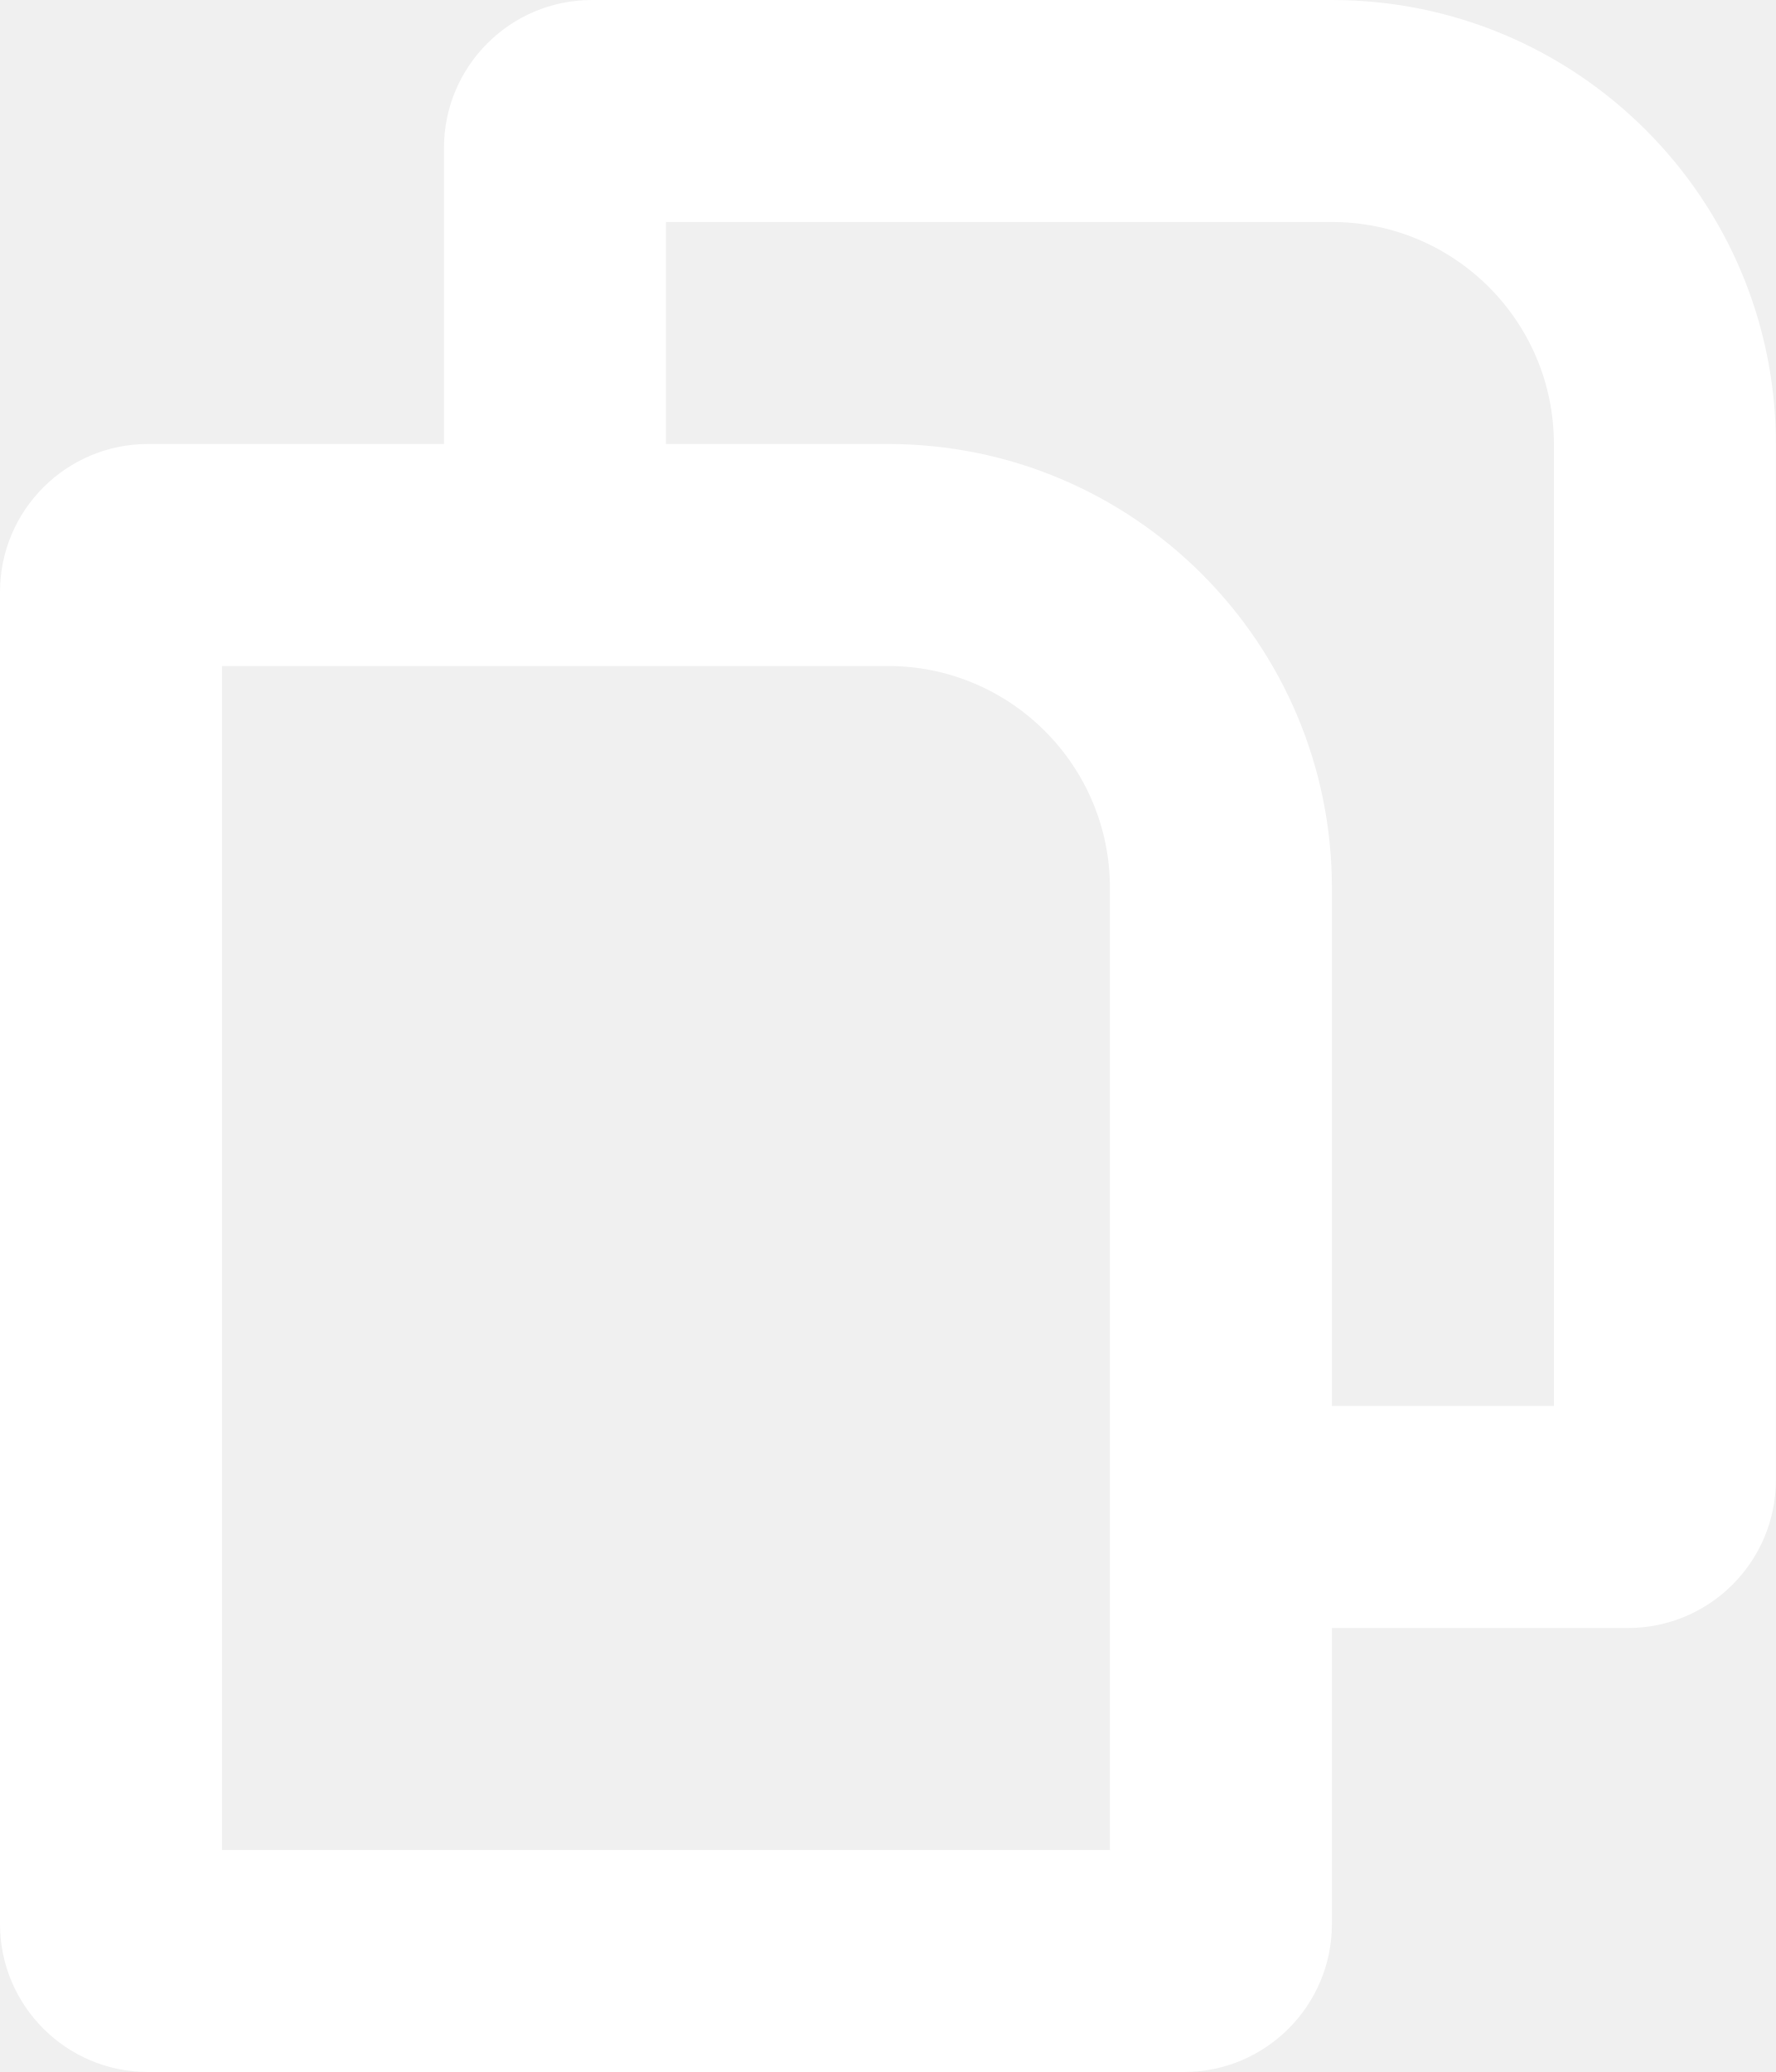
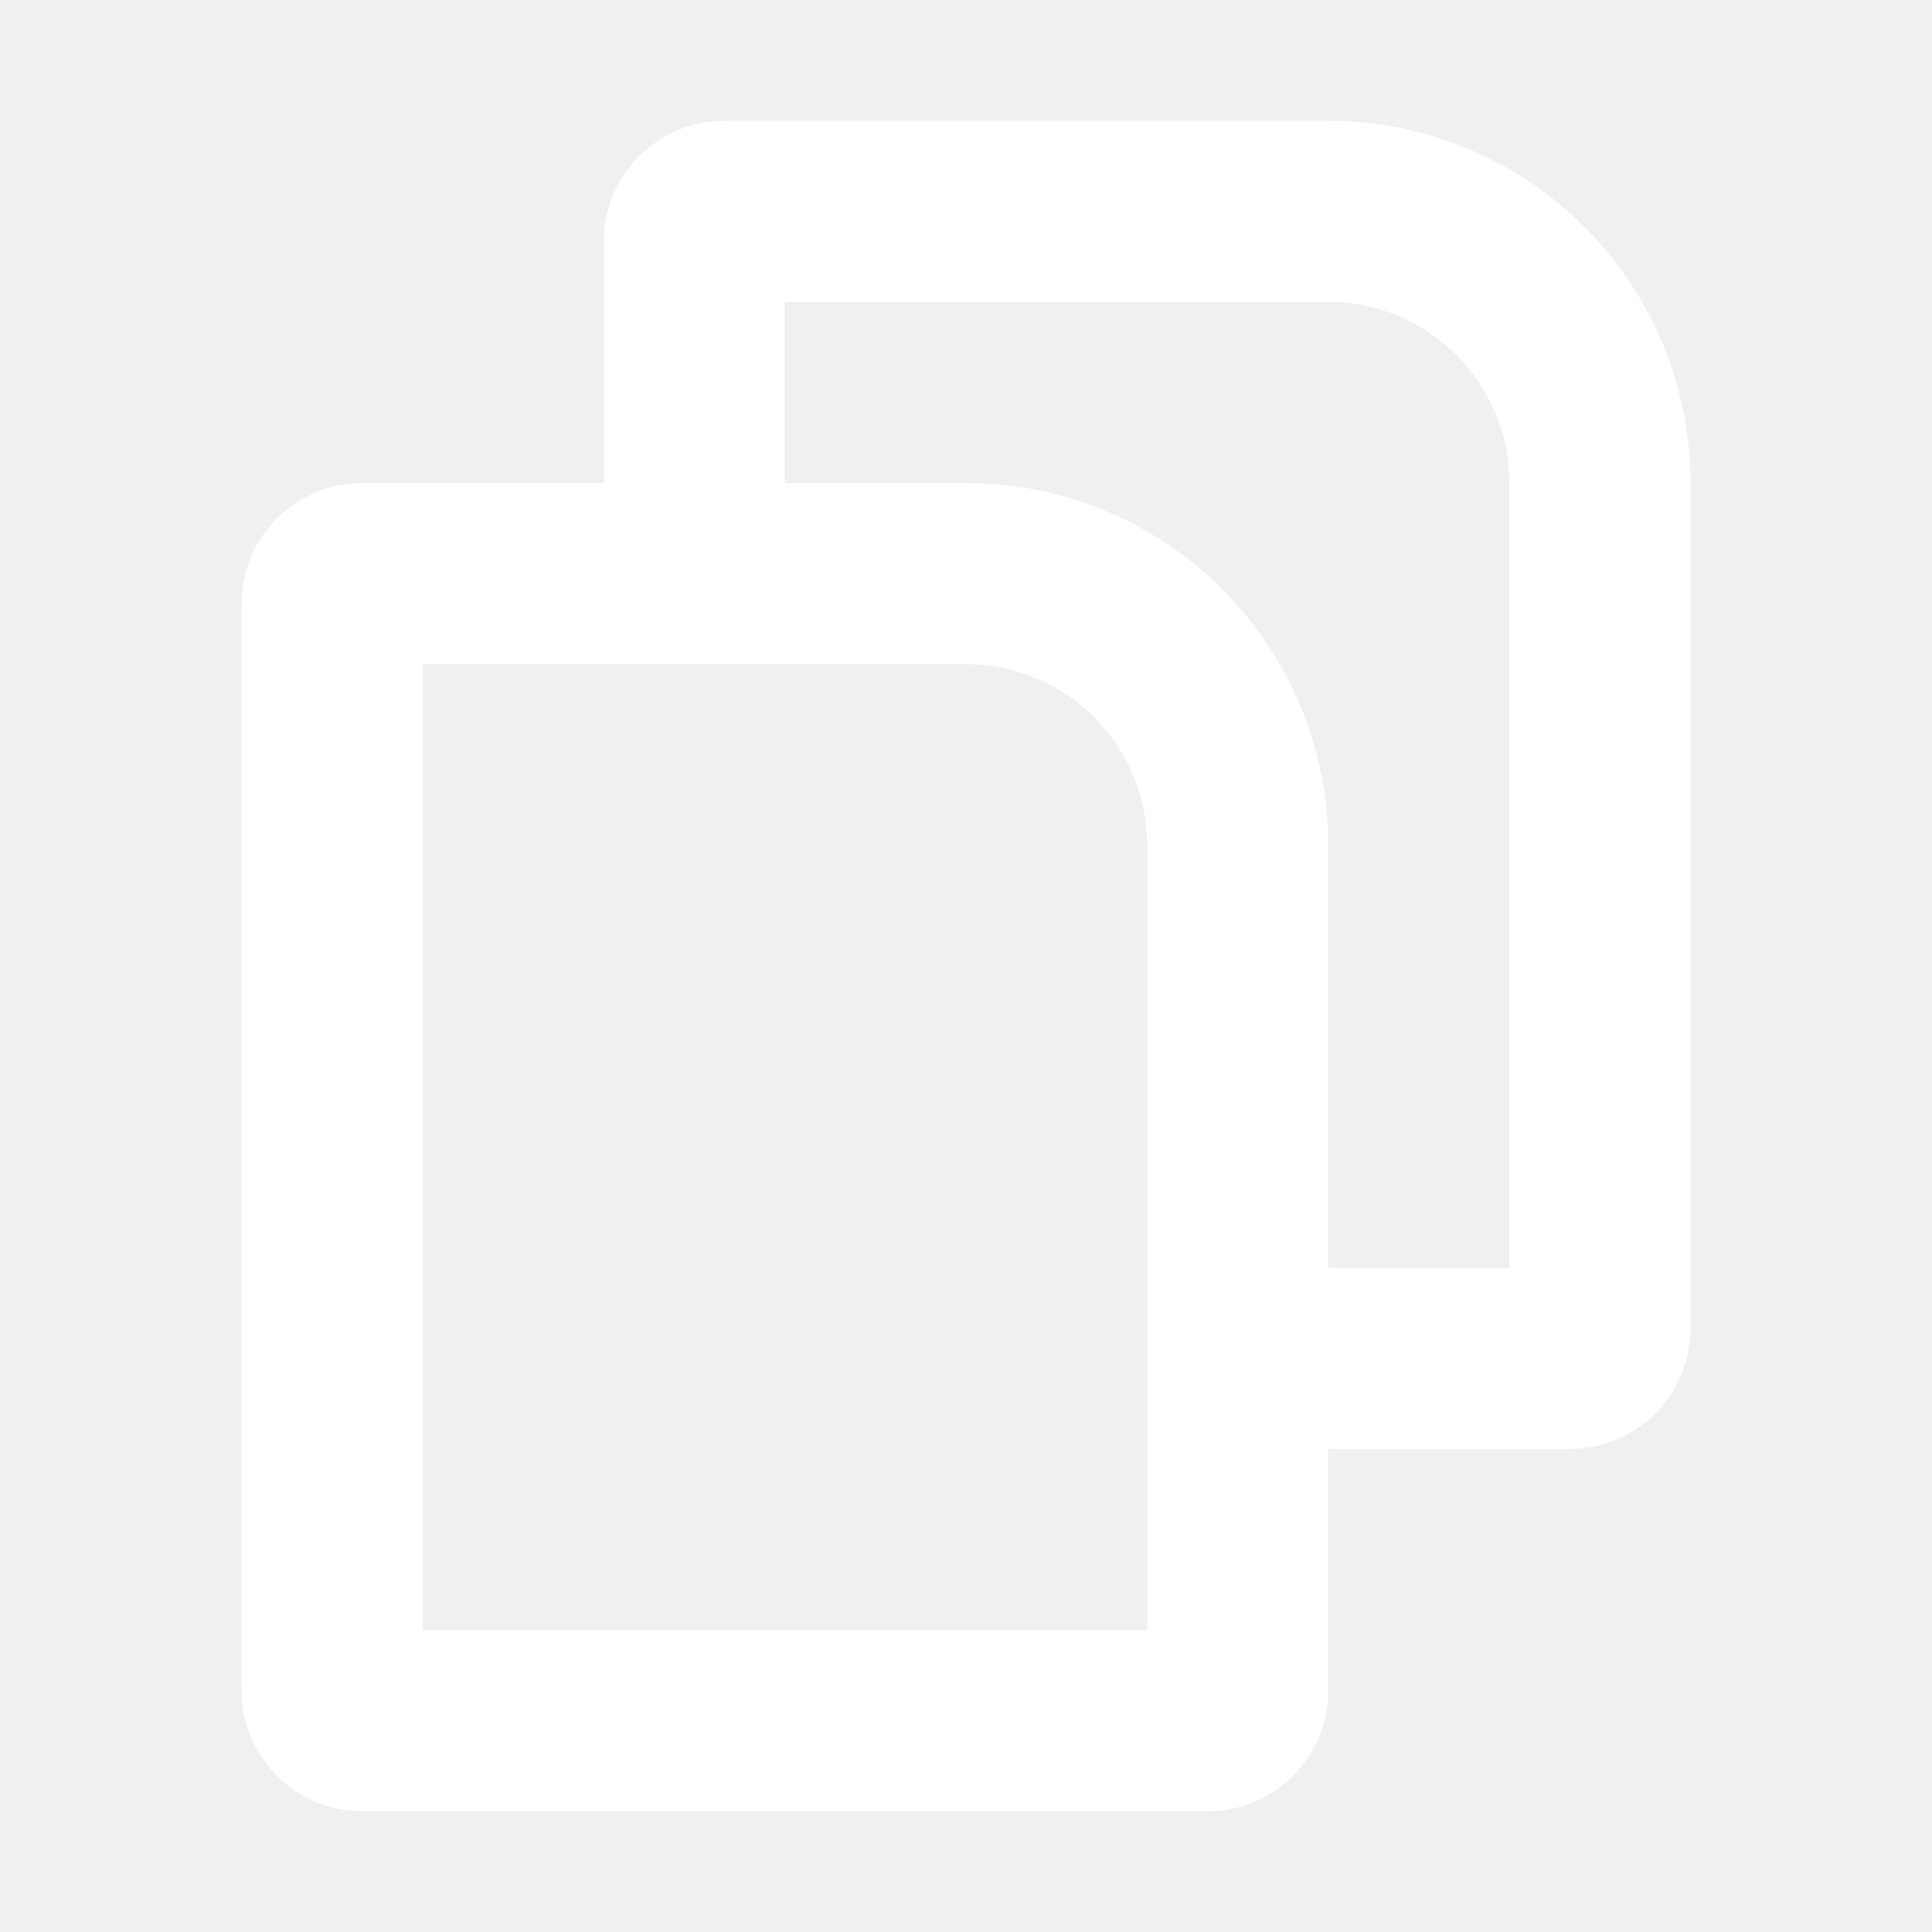
- <svg xmlns="http://www.w3.org/2000/svg" width="12" height="14" viewBox="0 0 12 14" fill="none">
-   <path fill-rule="evenodd" clip-rule="evenodd" d="M3 3H1C0.448 3 0 3.448 0 4V13C0 13.552 0.448 14 1 14H8C8.552 14 9 13.552 9 13V11H11C11.552 11 12 10.552 12 10V3C12 1.343 10.657 0 9 0H4C3.448 0 3 0.448 3 1V3ZM4.5 3H6C7.657 3 9 4.343 9 6V9.5H10.5V3C10.5 2.172 9.828 1.5 9 1.5H4.5V3ZM1.5 12.5V4.5H6C6.828 4.5 7.5 5.172 7.5 6V12.5H1.5Z" fill="white" />
+ <svg xmlns="http://www.w3.org/2000/svg" width="16" height="16" viewBox="0 0 16 16" fill="none">
+   <path fill-rule="evenodd" clip-rule="evenodd" d="M5 4H3C2.448 4 2 4.448 2 5V14C2 14.552 2.448 15 3 15H10C10.552 15 11 14.552 11 14V12H13C13.552 12 14 11.552 14 11V4C14 2.343 12.657 1 11 1H6C5.448 1 5 1.448 5 2V4ZM6.5 4H8C9.657 4 11 5.343 11 7V10.5H12.5V4C12.5 3.172 11.828 2.5 11 2.5H6.5V4ZM3.5 13.5V5.5H8C8.828 5.5 9.5 6.172 9.5 7V13.5H3.5Z" fill="white" />
</svg>
